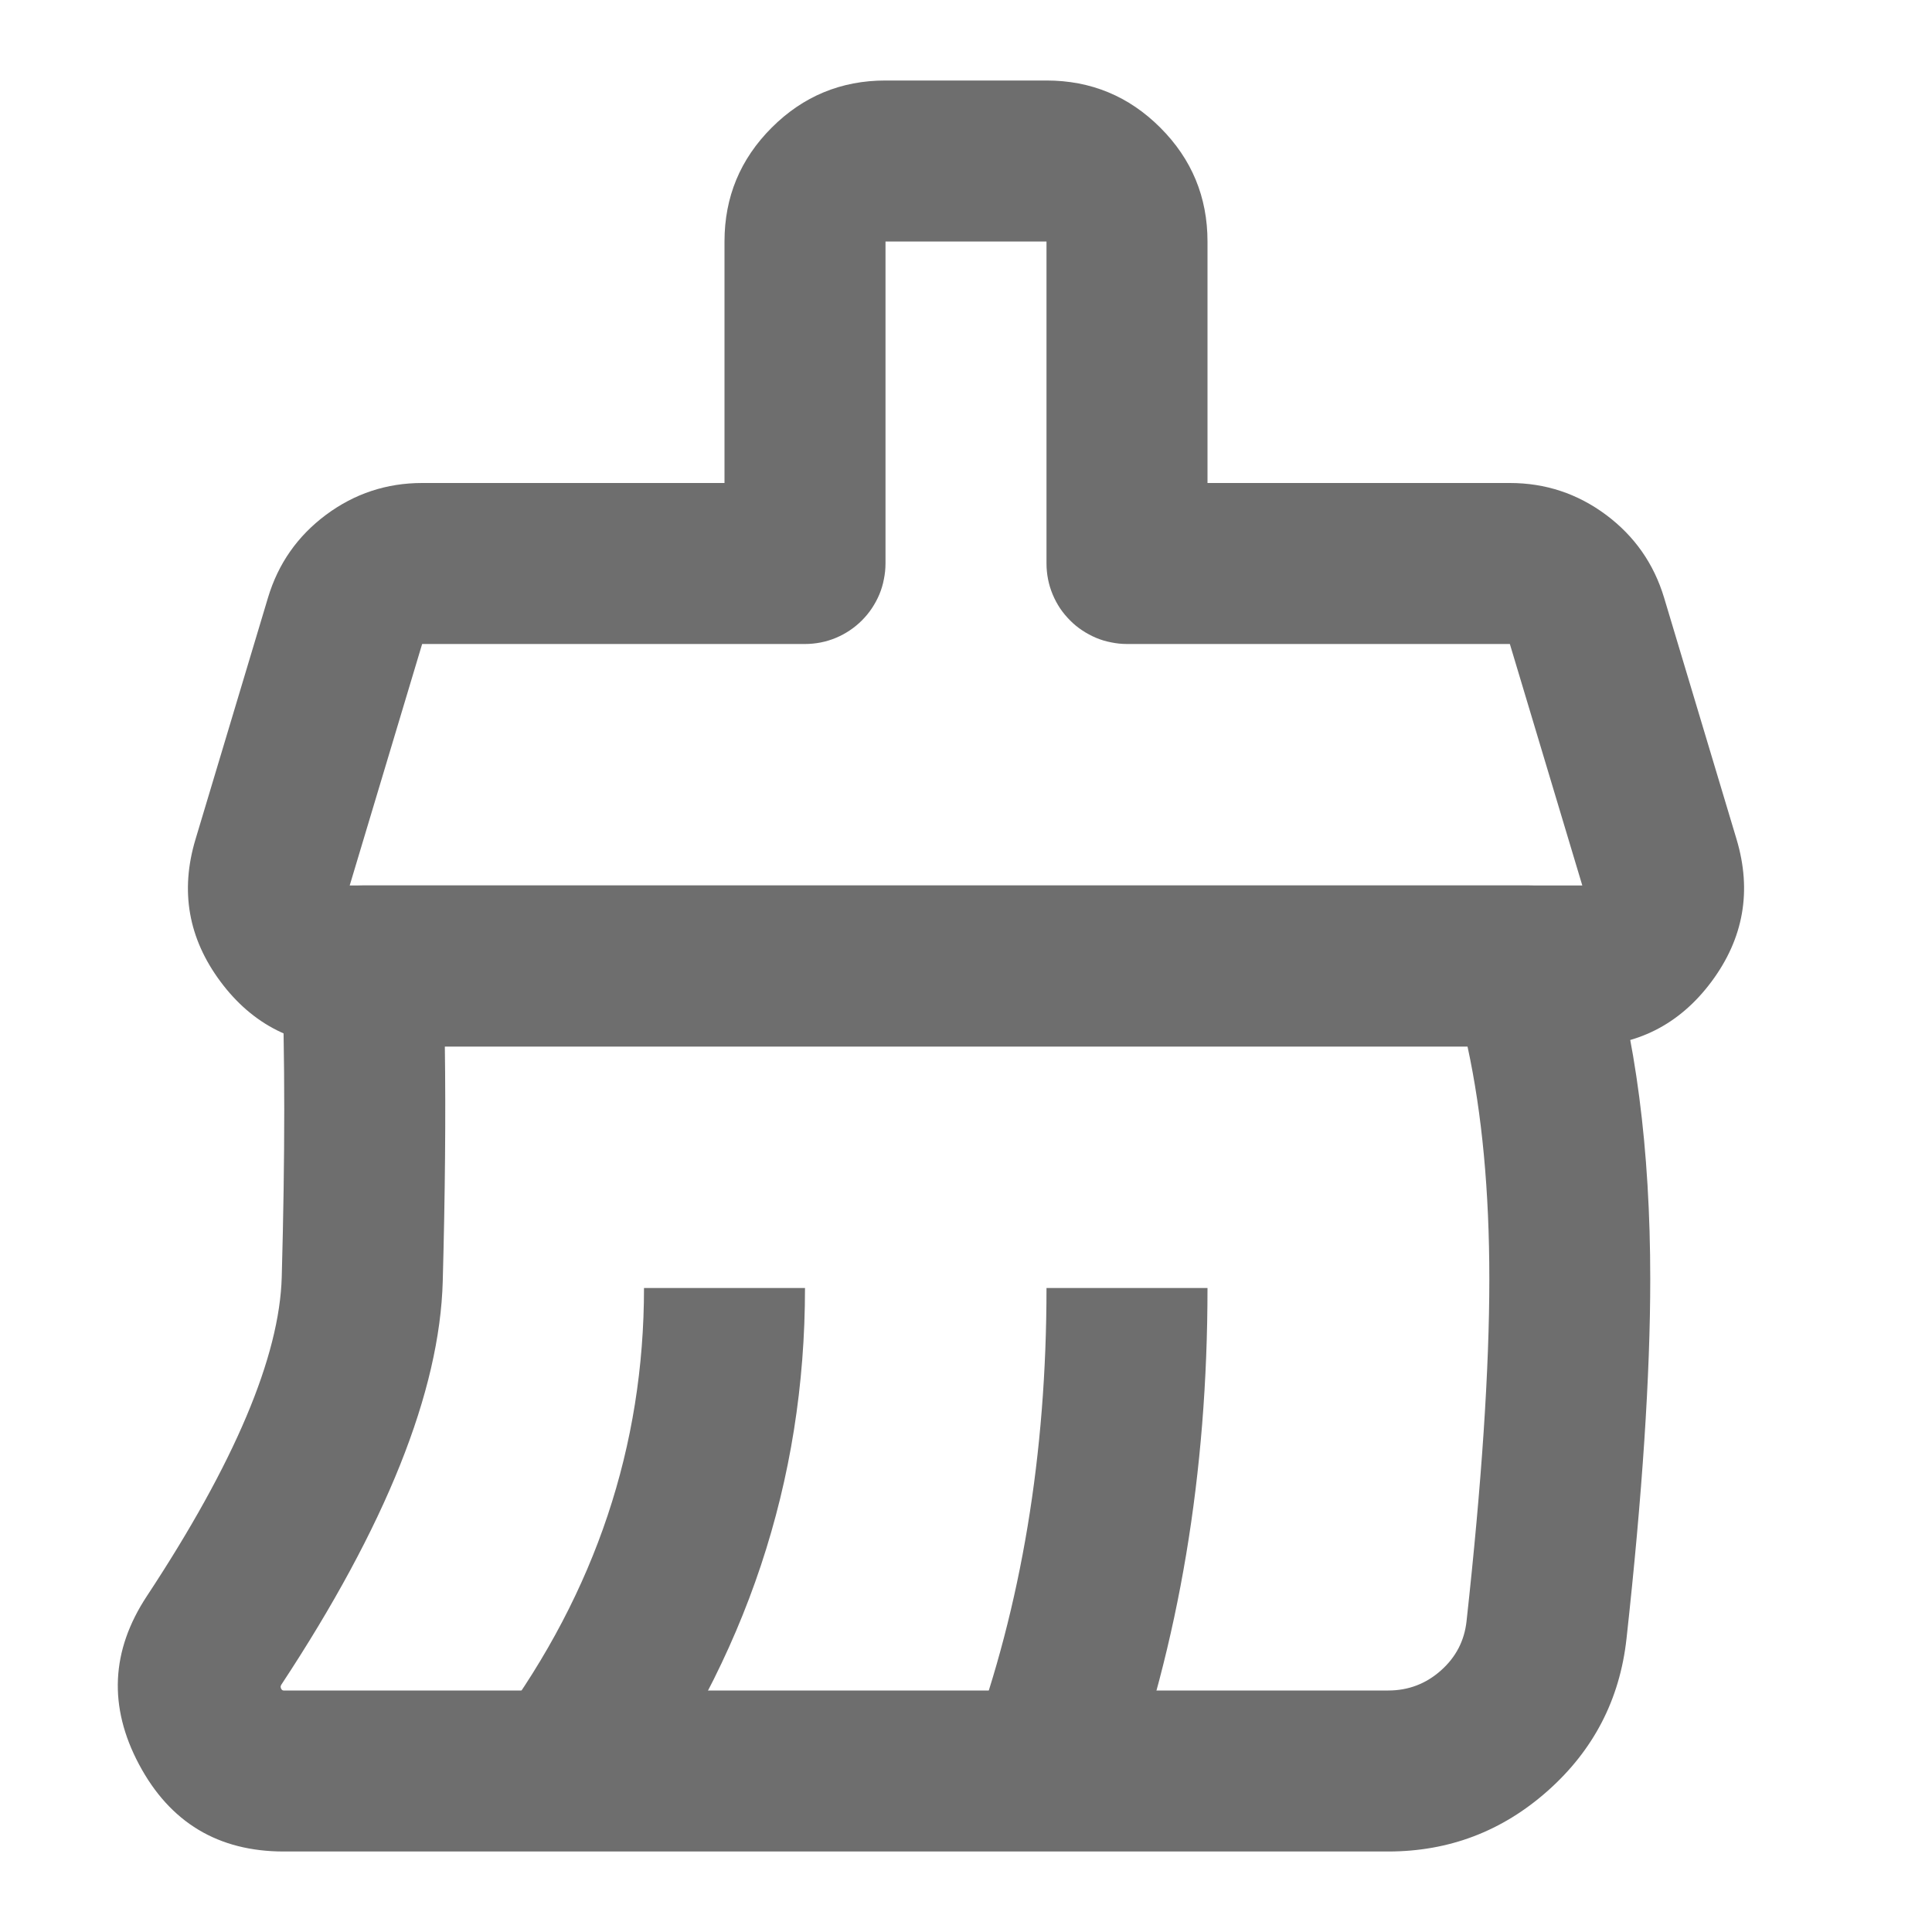
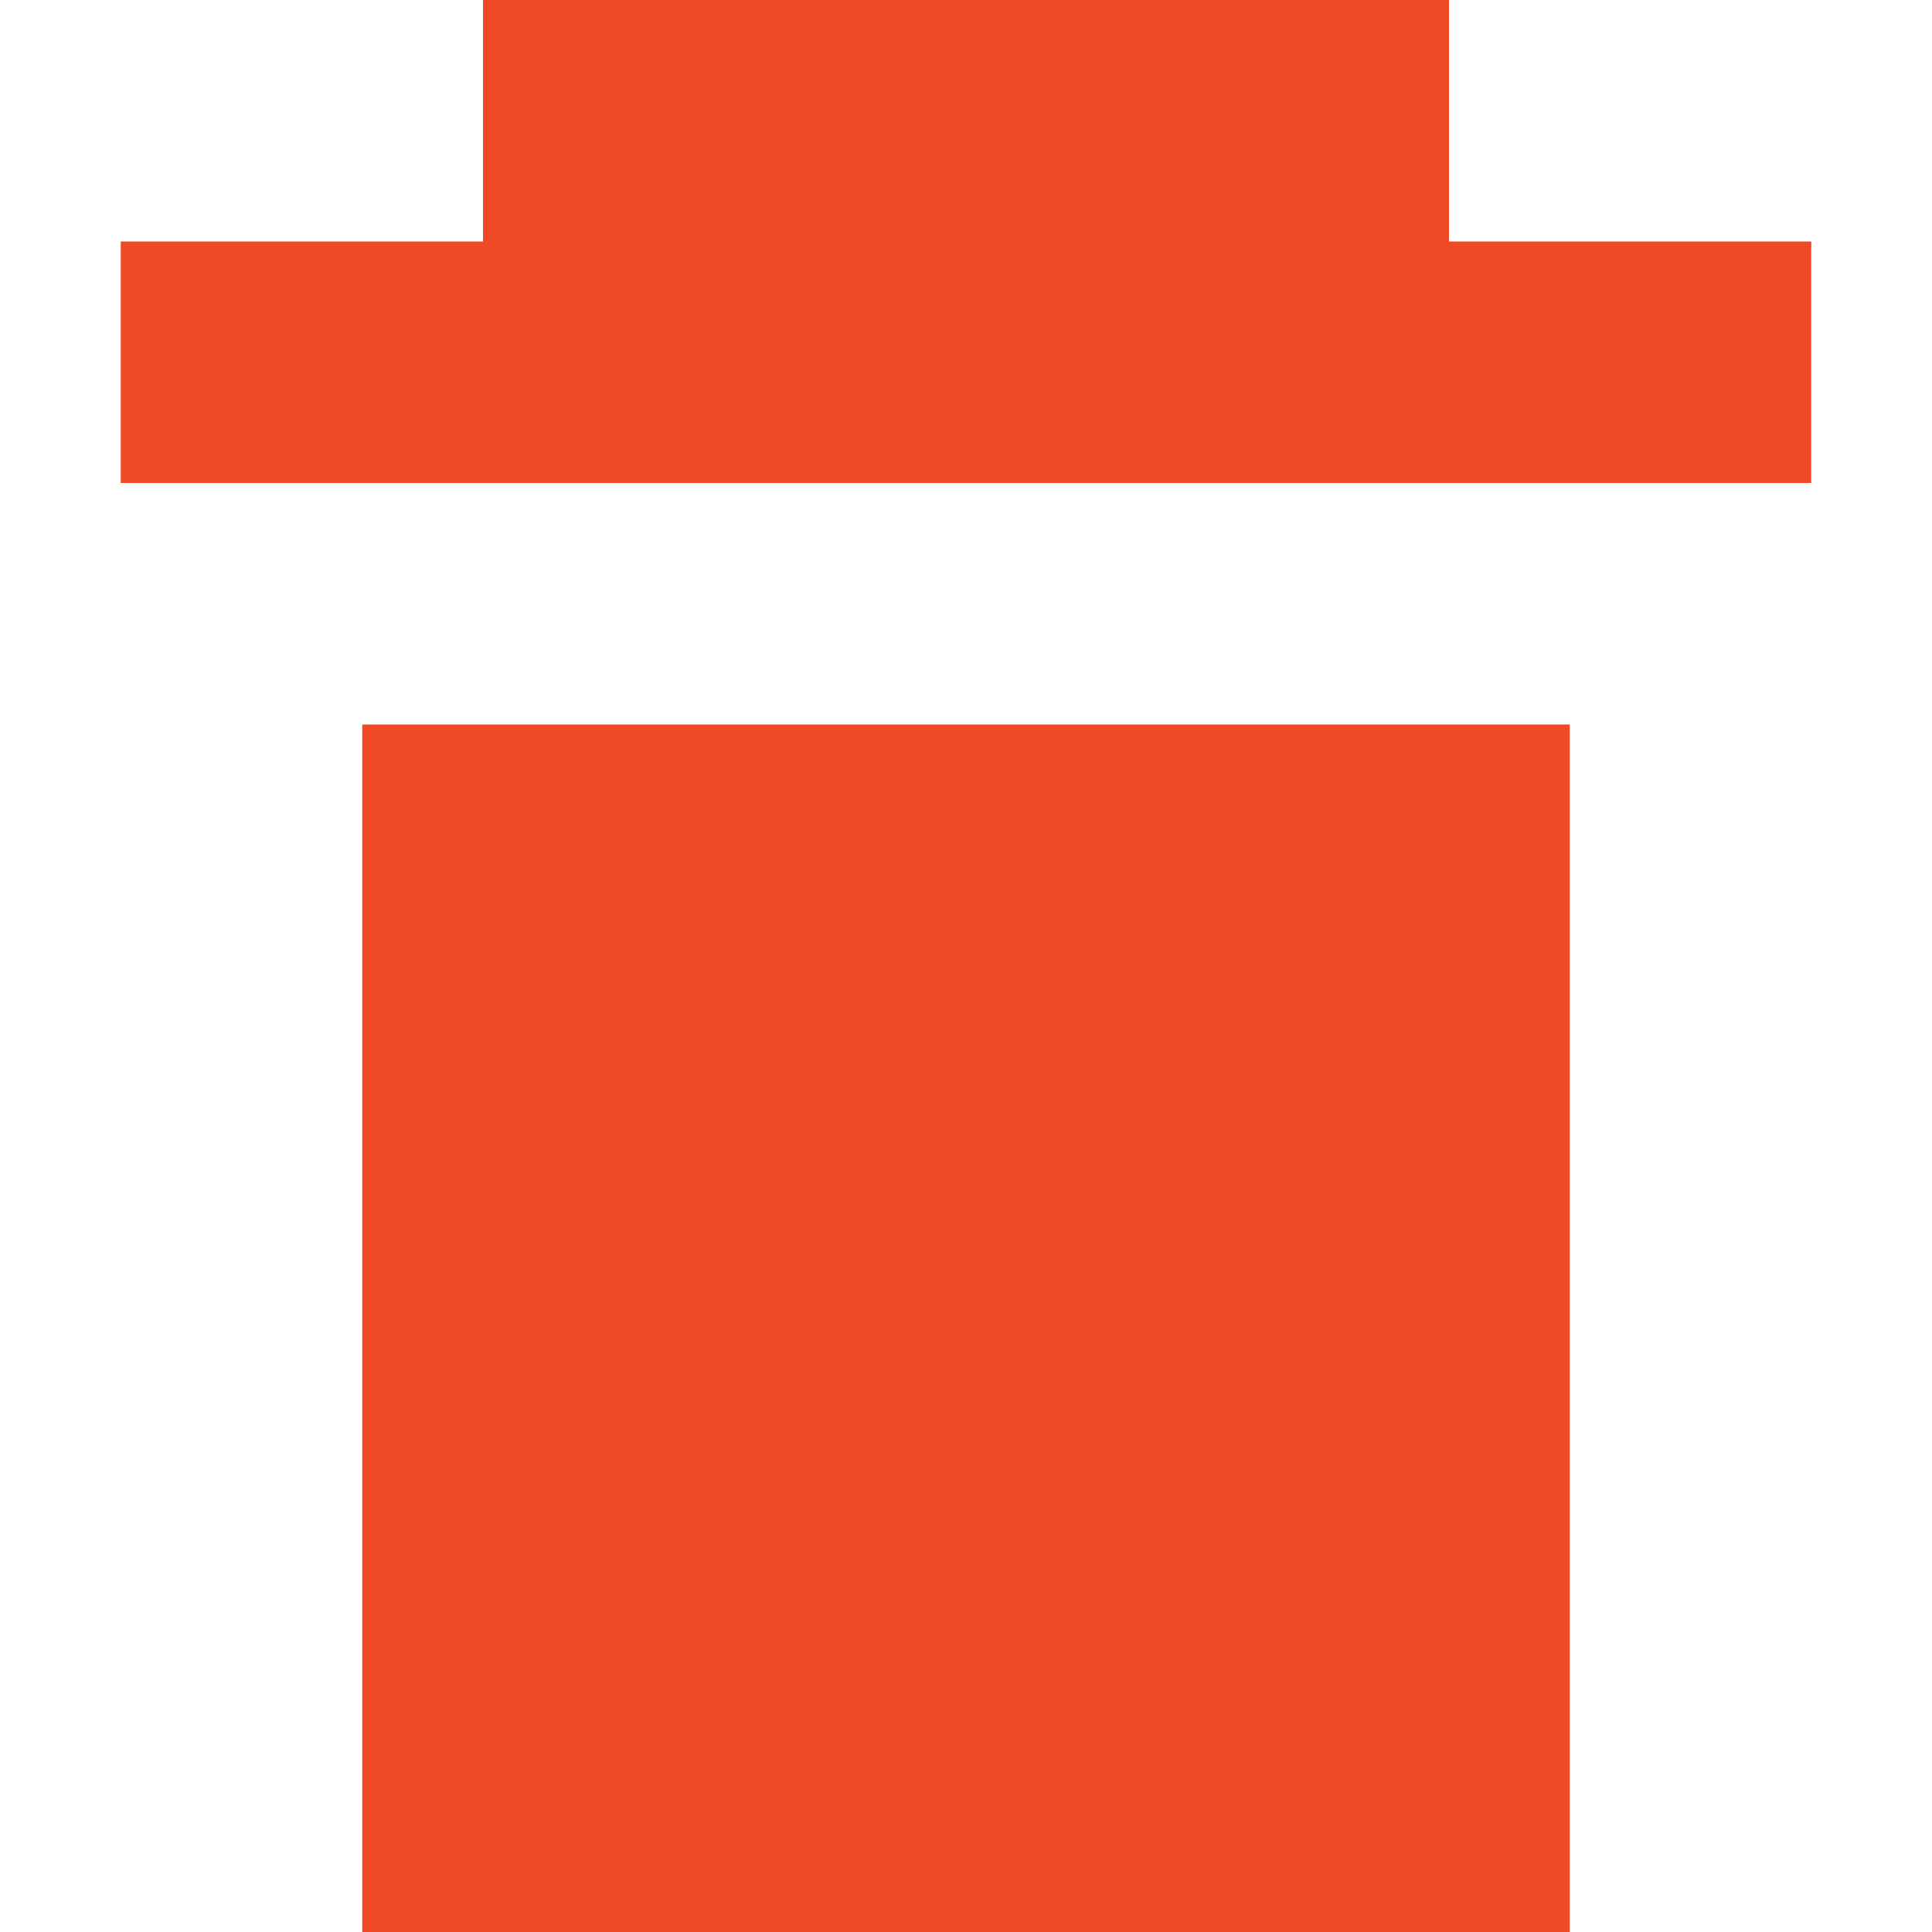
- <svg xmlns="http://www.w3.org/2000/svg" t="1738508740237" class="icon" viewBox="0 0 1024 1024" version="1.1" p-id="69017" width="256" height="256">
-   <path d="M384 298.667V128q0-35.328 25.003-60.331T469.333 42.667h85.333q35.328 0 60.331 25.003T640 128v170.667h-42.667V256h202.923q28.245 0 50.944 16.853 22.656 16.896 30.805 43.947l38.4 128q12.288 41.088-13.269 75.477-25.6 34.389-68.48 34.389H185.344q-42.88 0-68.48-34.389-25.6-34.389-13.227-75.477l38.4-128q8.107-27.051 30.763-43.947Q195.499 256 223.744 256H426.667v42.667H384z m85.333 0q0 4.181-0.853 8.32-0.768 4.139-2.389 8.021-1.621 3.84-3.968 7.381-2.304 3.456-5.291 6.443-2.987 2.987-6.443 5.291-3.499 2.347-7.381 3.968-3.883 1.621-8.021 2.432Q430.848 341.333 426.667 341.333H223.744l-38.4 128h653.312l-38.4-128H597.333q-4.224 0-8.32-0.853-4.139-0.768-8.021-2.389-3.84-1.621-7.381-3.968-3.499-2.304-6.443-5.291-2.987-2.987-5.333-6.443-2.304-3.499-3.925-7.381-1.621-3.883-2.432-8.021Q554.667 302.848 554.667 298.667V128h-85.333v170.667z" fill="#6E6E6E" p-id="69018" />
-   <path d="M862.08 868.565q12.587-114.603 12.587-190.635 0-103.424-23.253-178.56-0.981-3.243-2.475-6.272-1.536-3.029-3.499-5.803-1.963-2.773-4.352-5.205-2.389-2.432-5.12-4.437-2.731-2.005-5.717-3.584-3.029-1.536-6.272-2.603-3.2-1.067-6.571-1.579Q814.08 469.333 810.667 469.333H192q-4.181 0-8.32 0.853-4.139 0.768-8.021 2.389-3.84 1.621-7.381 3.968-3.456 2.304-6.443 5.291-2.987 2.987-5.291 6.443-2.347 3.499-3.968 7.381-1.621 3.883-2.432 8.021-0.811 4.139-0.811 8.32v1.664q2.645 67.541 0 163.072-1.707 63.36-71.509 169.259-28.544 43.307-4.139 89.173Q98.261 981.333 150.4 981.333h585.344q48.384 0 84.608-32.171 36.437-32.384 41.728-80.64zM777.813 554.667q11.563 53.333 11.563 123.264 0 71.339-12.075 181.333-1.707 15.573-13.568 26.112-11.947 10.624-27.947 10.624H150.357q-0.853 0-1.323-0.896-0.597-1.152 0.043-2.133 83.2-126.208 85.589-213.888 1.877-69.12 1.109-124.416h541.995z" fill="#6E6E6E" p-id="69019" />
-   <path d="M333.056 963.883Q426.667 836.309 426.667 682.667H341.333q0 125.653-77.056 230.784l68.779 50.432zM594.731 953.344Q640 829.867 640 682.667h-85.333q0 132.053-40.064 241.323l80.128 29.355z" fill="#6E6E6E" p-id="69020" />
+ <svg xmlns="http://www.w3.org/2000/svg" t="1739534891071" class="icon" viewBox="0 0 1024 1024" version="1.1" p-id="4476" width="200" height="200">
+   <path d="M64 128h192V0h512v128h192v128H64V128z" fill="#F04925" p-id="4477" />
+   <path d="M832 384H192v640h640V384zM576 576H448v256h128V576z" fill="#F04925" p-id="4478" />
</svg>
